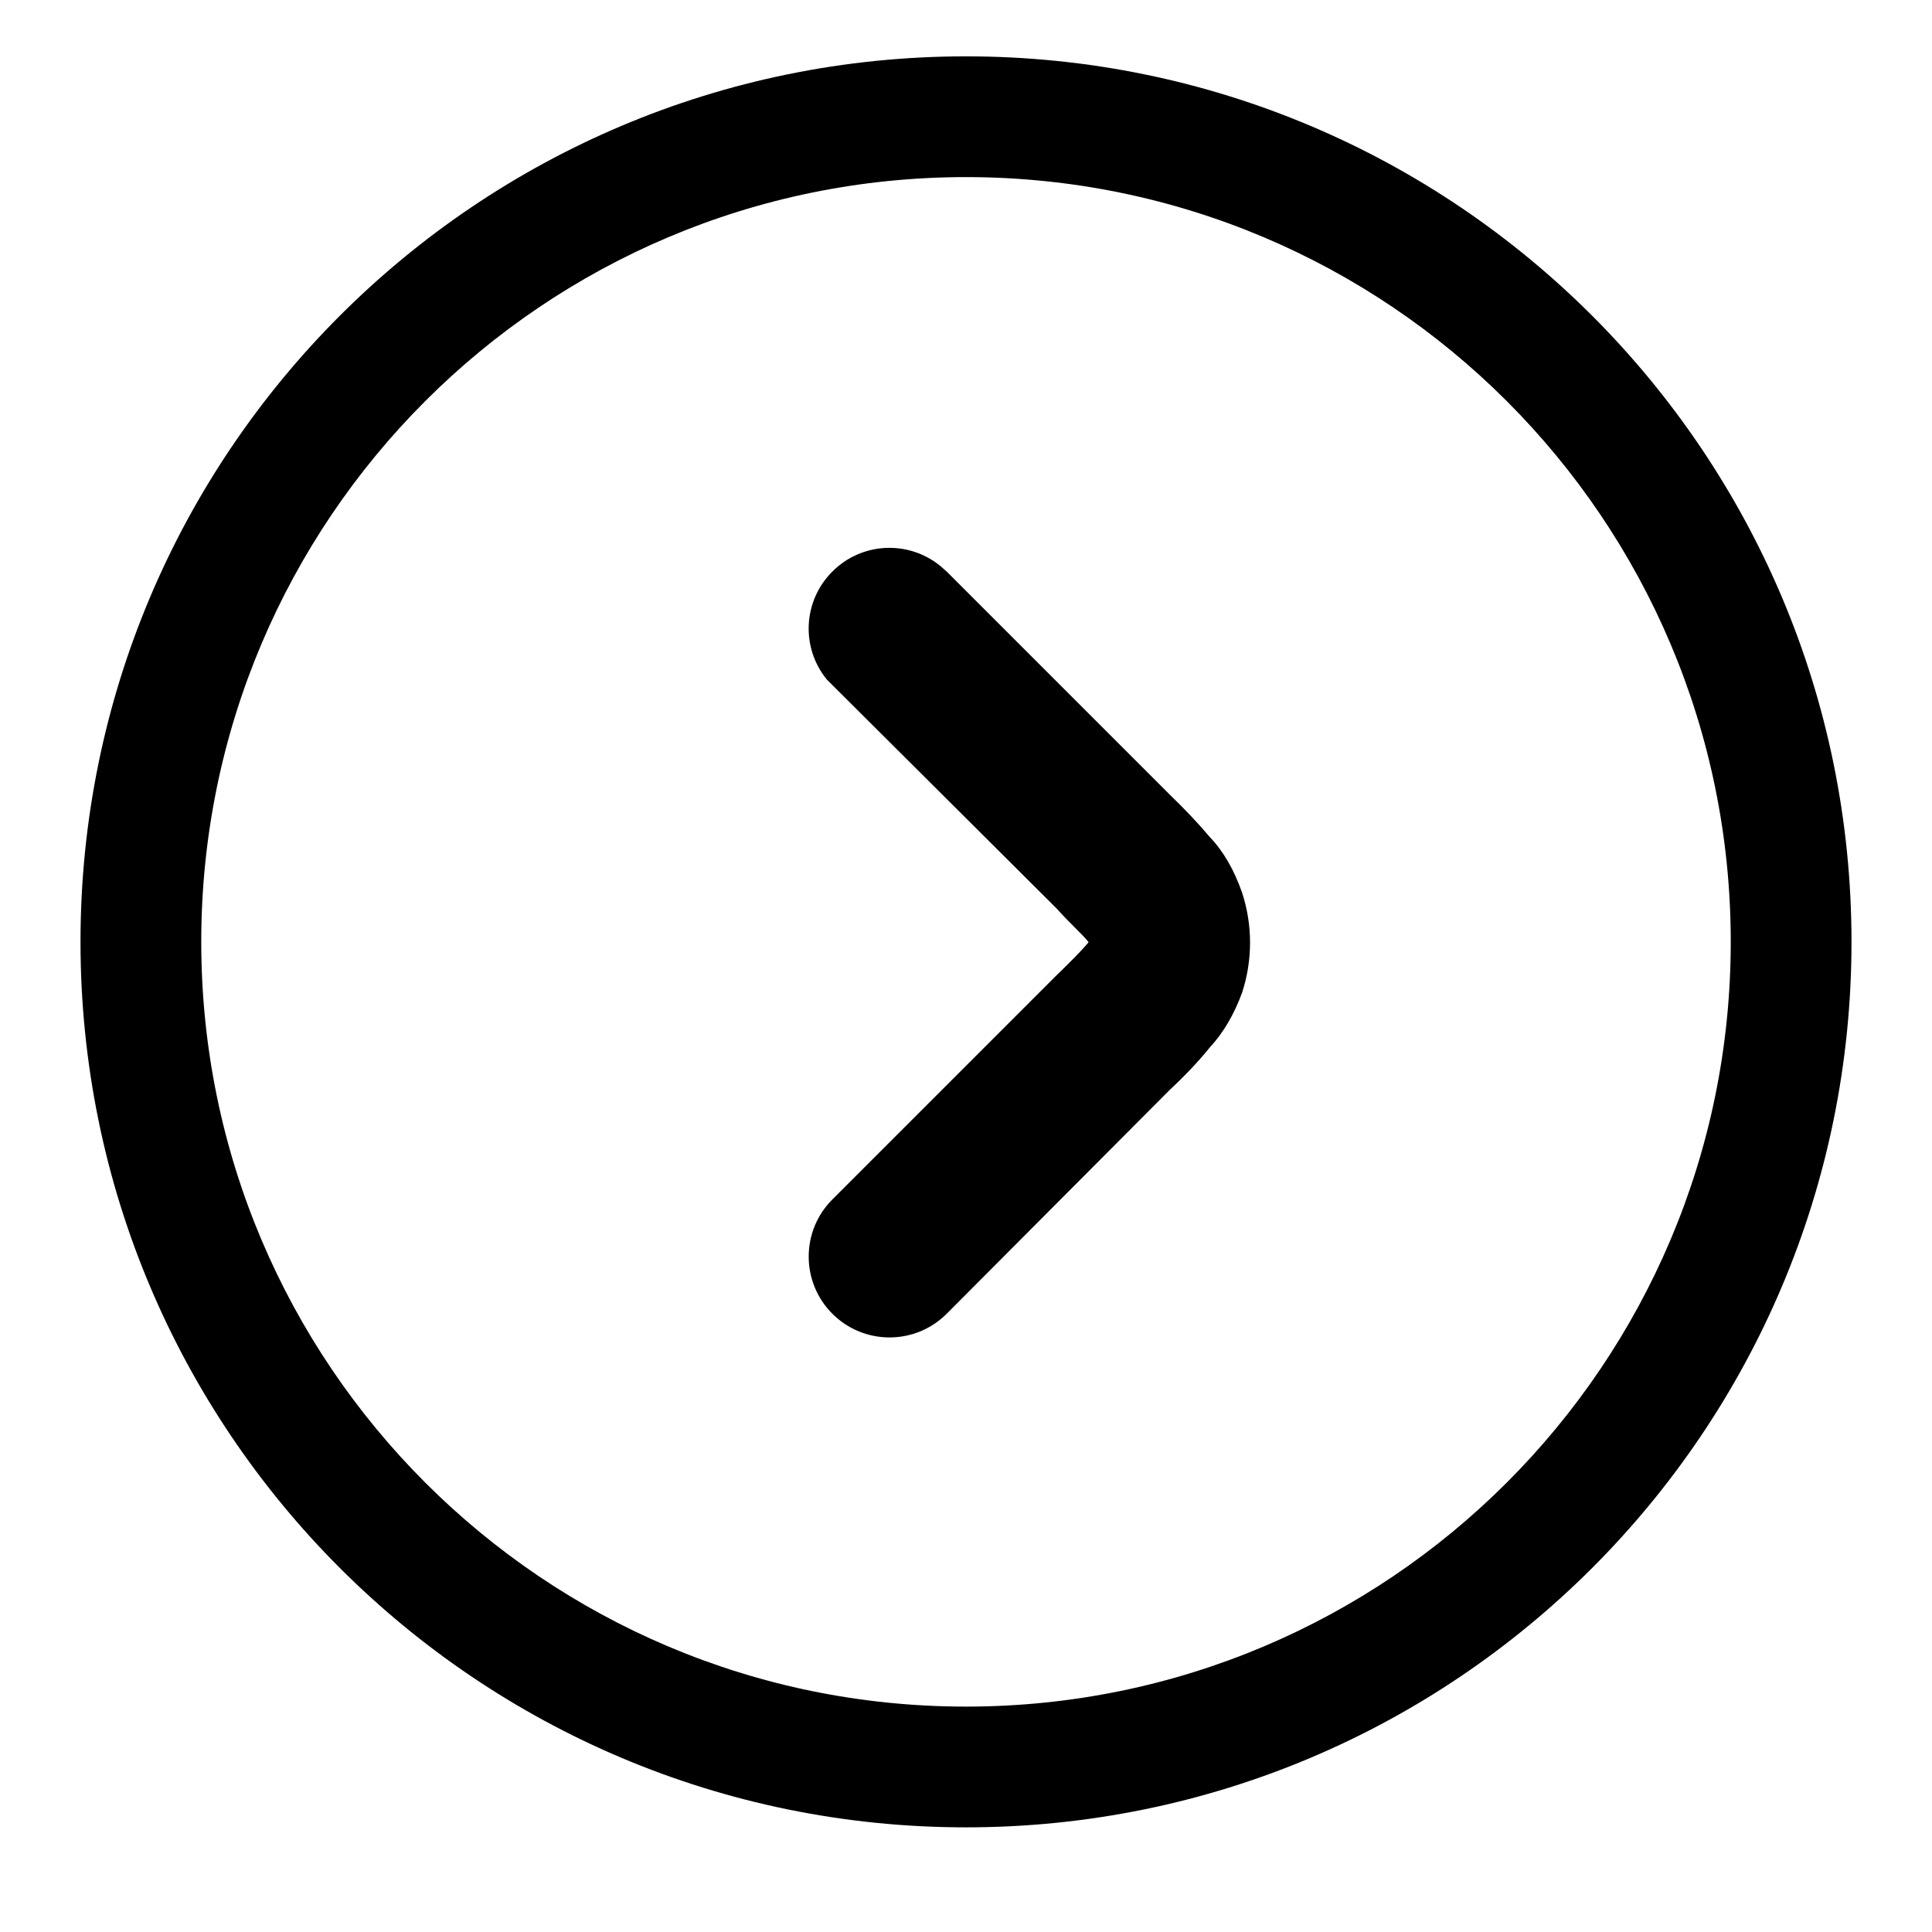
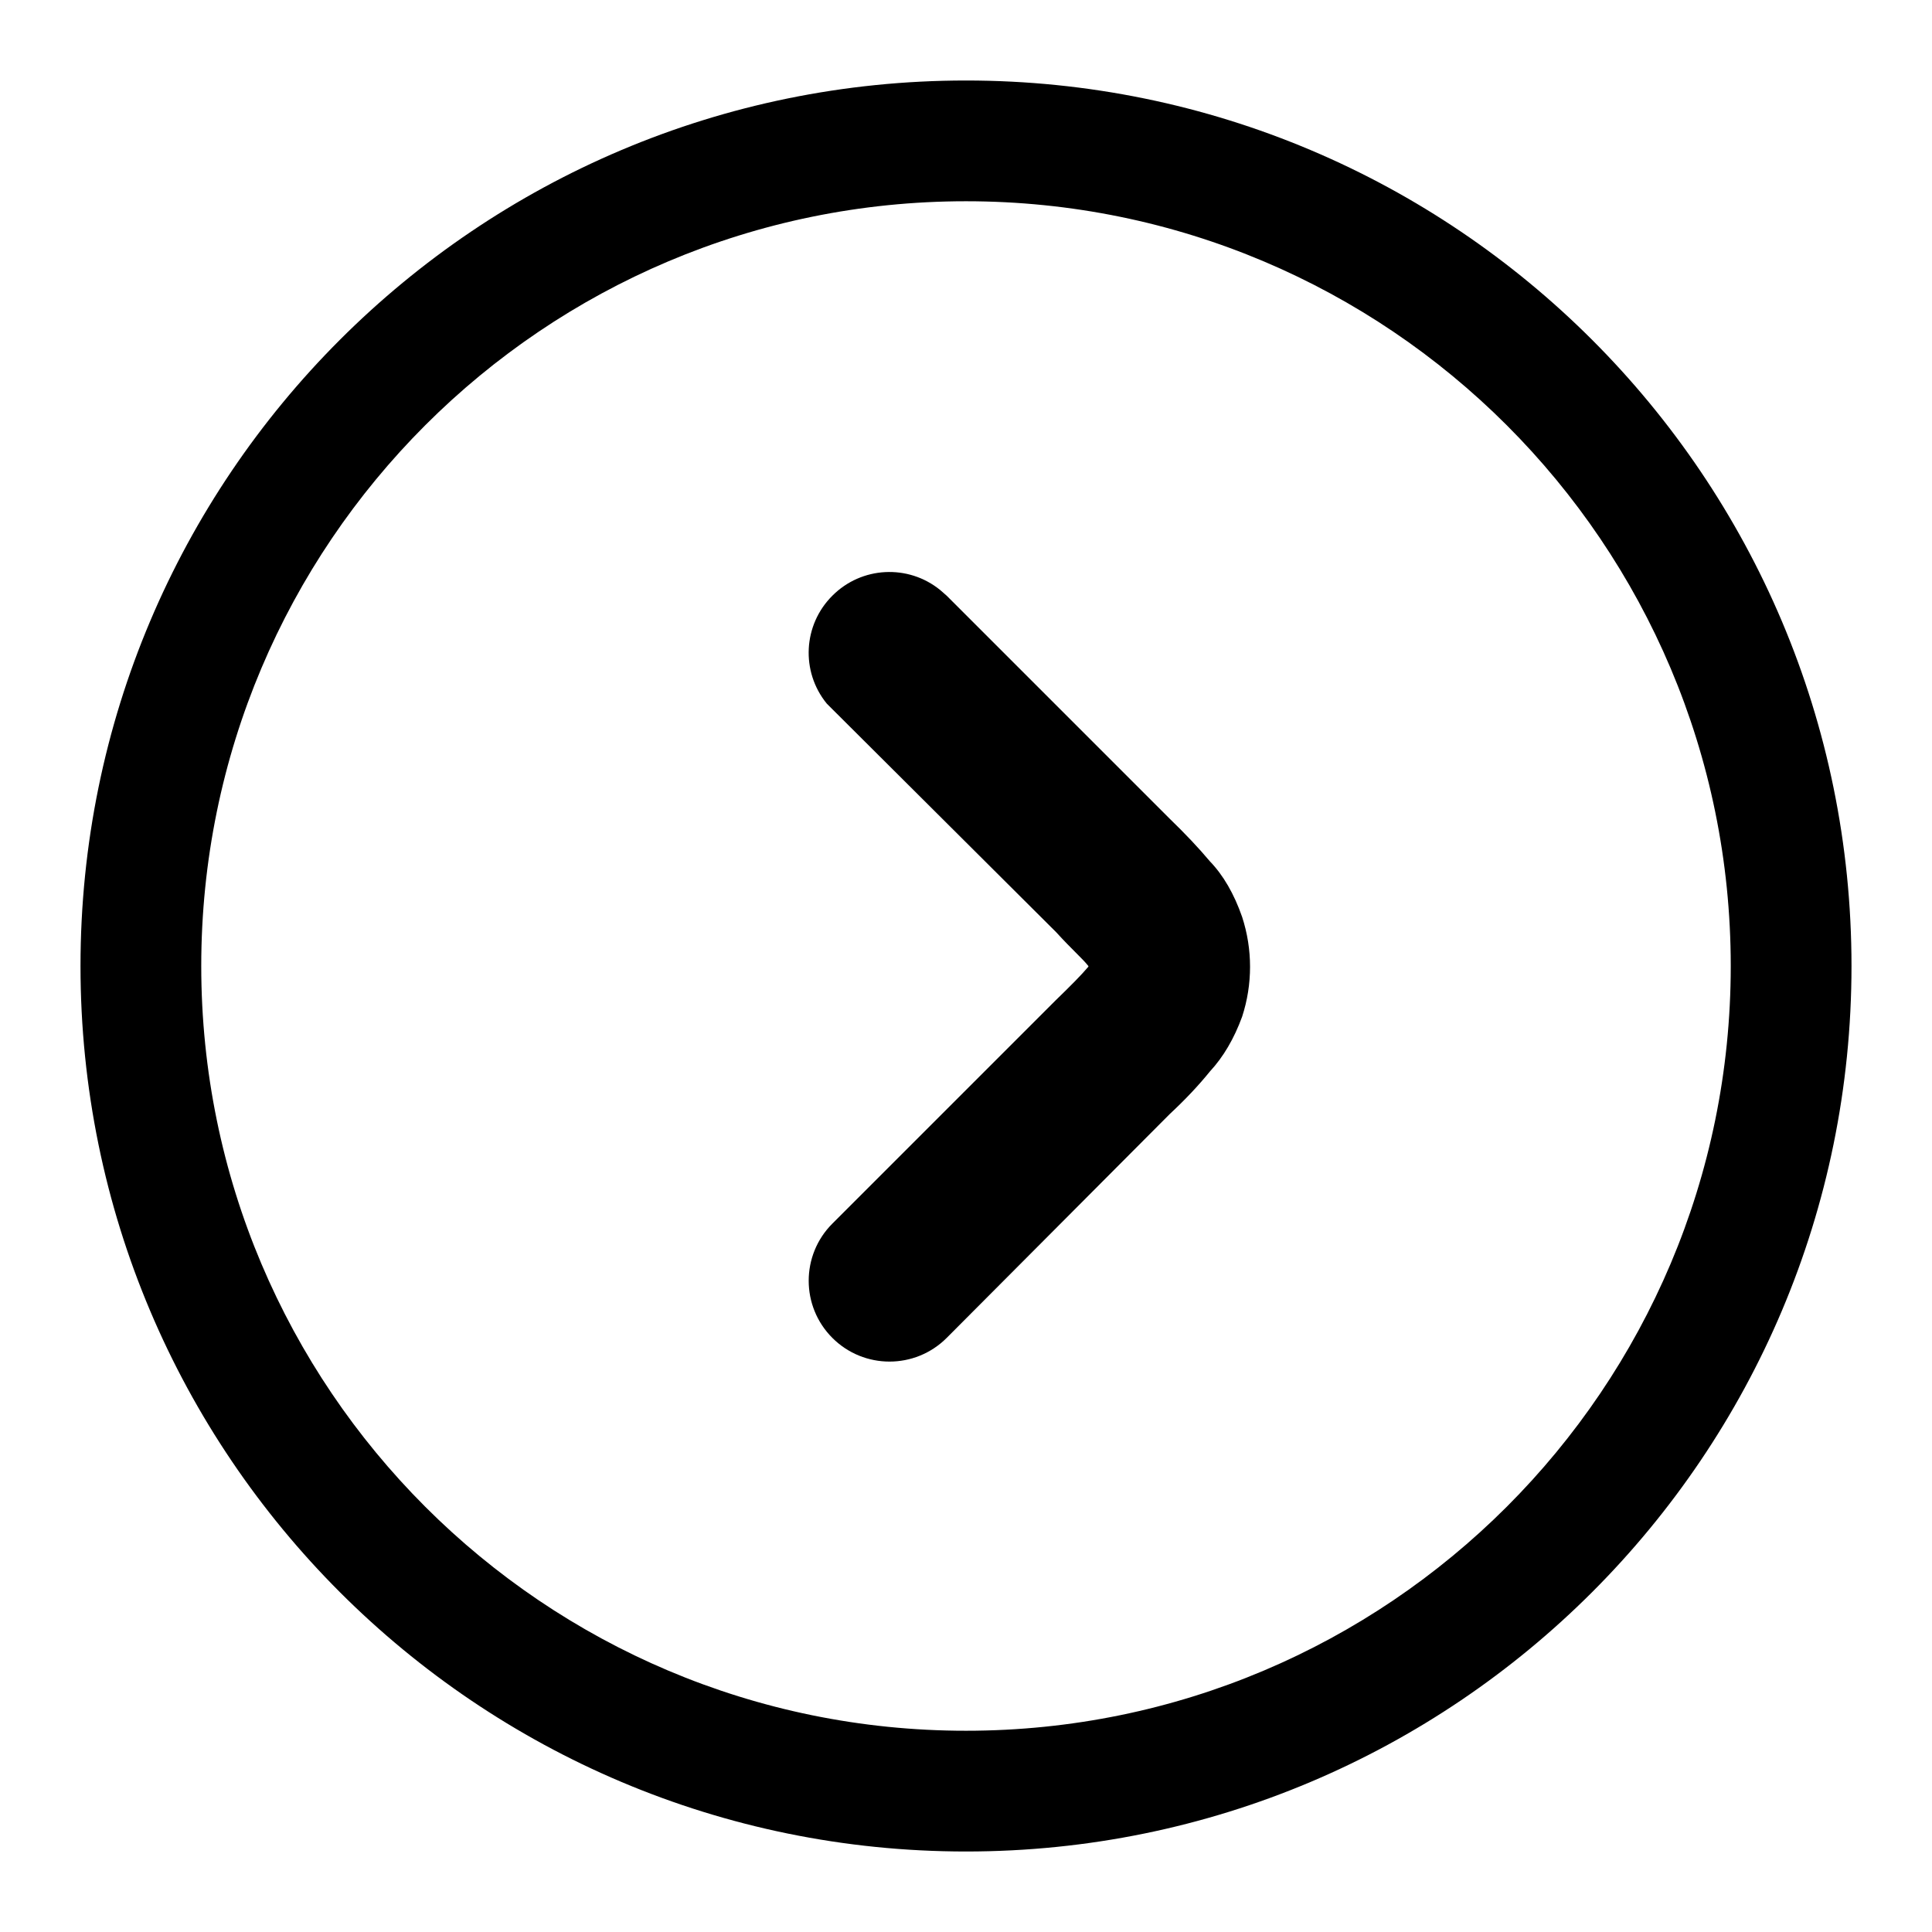
<svg xmlns="http://www.w3.org/2000/svg" viewBox="0 0 24 24" width="24" height="24">
-   <path d="M10.34 7.1a1 1 0 0 1 1.34-.07l.08.07 2.77 2.77q.29.28.5.53.25.26.4.69a2 2 0 0 1 0 1.24q-.15.41-.4.68-.21.26-.5.53l-2.77 2.78a1 1 0 0 1-1.42-1.42l2.77-2.77q.3-.29.4-.41l.01-.01v-.01c-.08-.1-.2-.2-.4-.42l-2.78-2.77-.07-.07a1 1 0 0 1 .07-1.34" />
-   <path fill-rule="evenodd" d="M12 .7a11 11 0 1 1 0 22 11 11 0 0 1 0-22m0 1.5a9.5 9.5 0 1 0 0 19 9.5 9.5 0 0 0 0-19" clip-rule="evenodd" />
+   <path d="M10.34 7.4A1 1 0 0 1 11.68 7.33L11.76 7.4L14.53 10.17Q14.82 10.45 15.03 10.7Q15.28 10.96 15.43 11.39A2 2 0 0 1 15.43 12.63Q15.28 13.04 15.03 13.31Q14.82 13.57 14.53 13.84L11.76 16.62A1 1 0 0 1 10.34 15.2L13.11 12.43Q13.41 12.14 13.51 12.02L13.52 12.01L13.52 12C13.44 11.9 13.32 11.8 13.12 11.58L10.34 8.81L10.27 8.74A1 1 0 0 1 10.34 7.4" />
+   <path fill-rule="evenodd" d="M12 1A11 11 0 1 1 12 23A11 11 0 0 1 12 1M12 2.5A9.5 9.5 0 1 0 12 21.5A9.5 9.5 0 0 0 12 2.5" clip-rule="evenodd" />
</svg>
